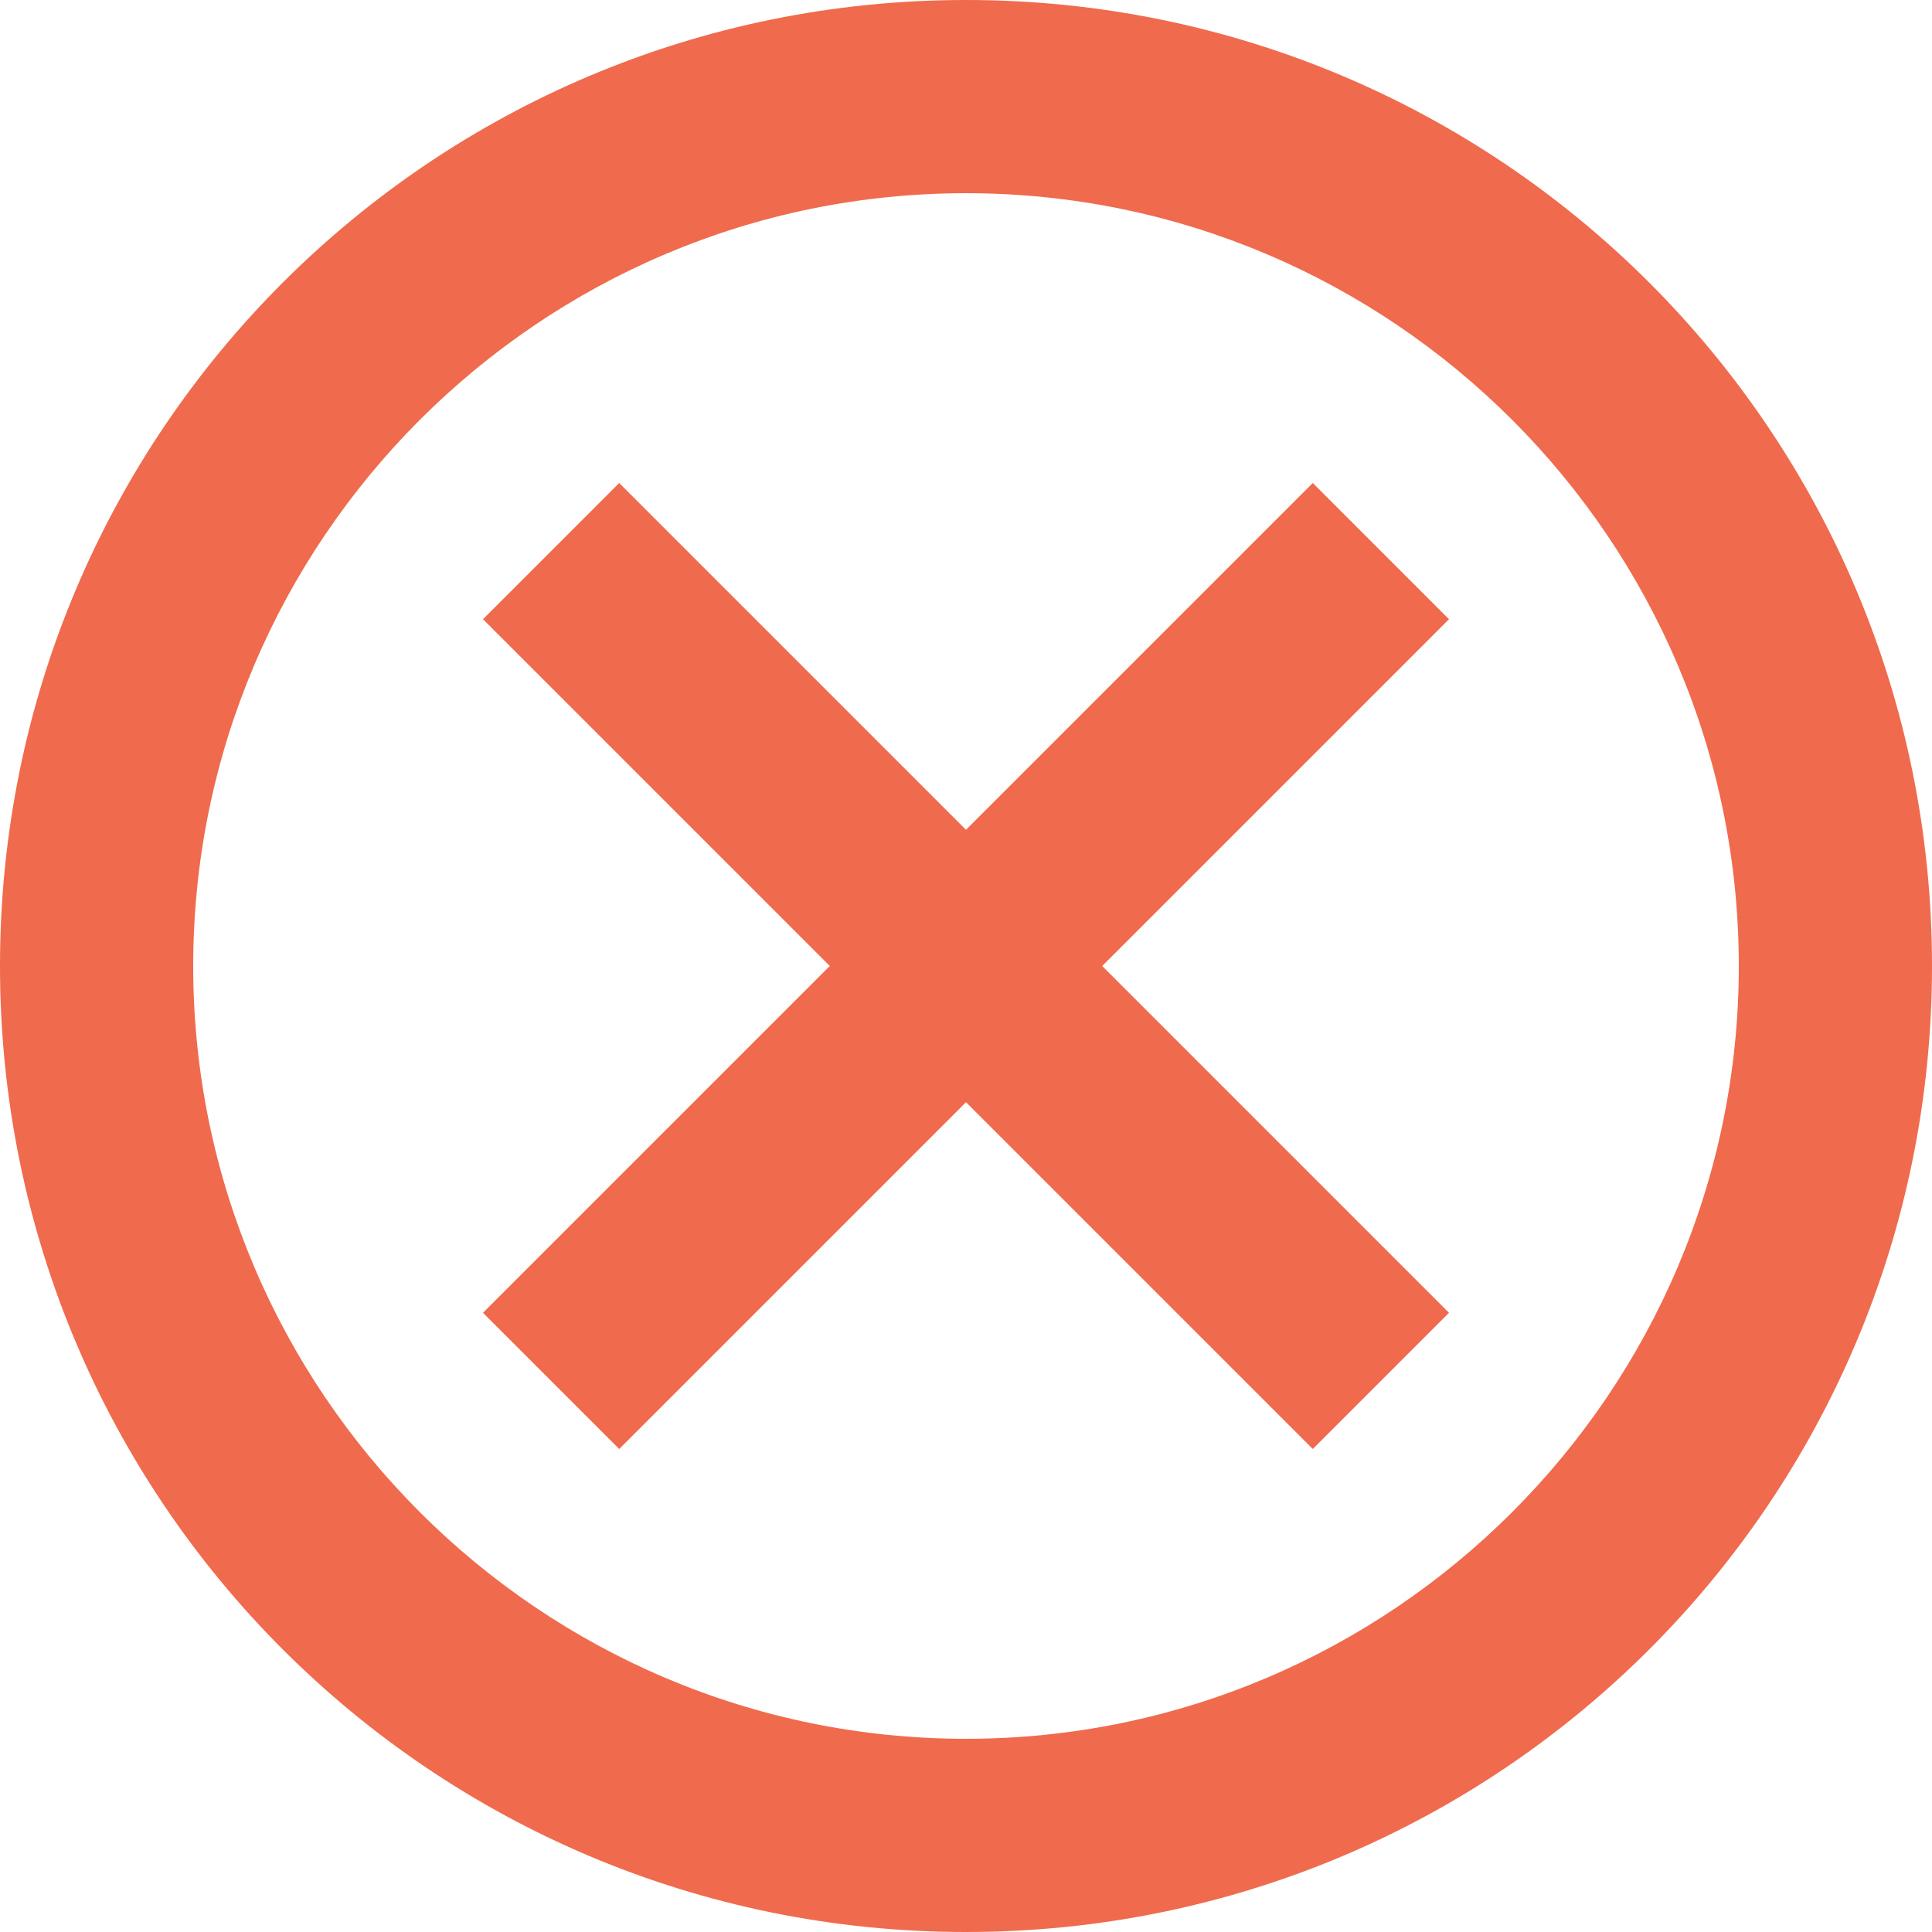
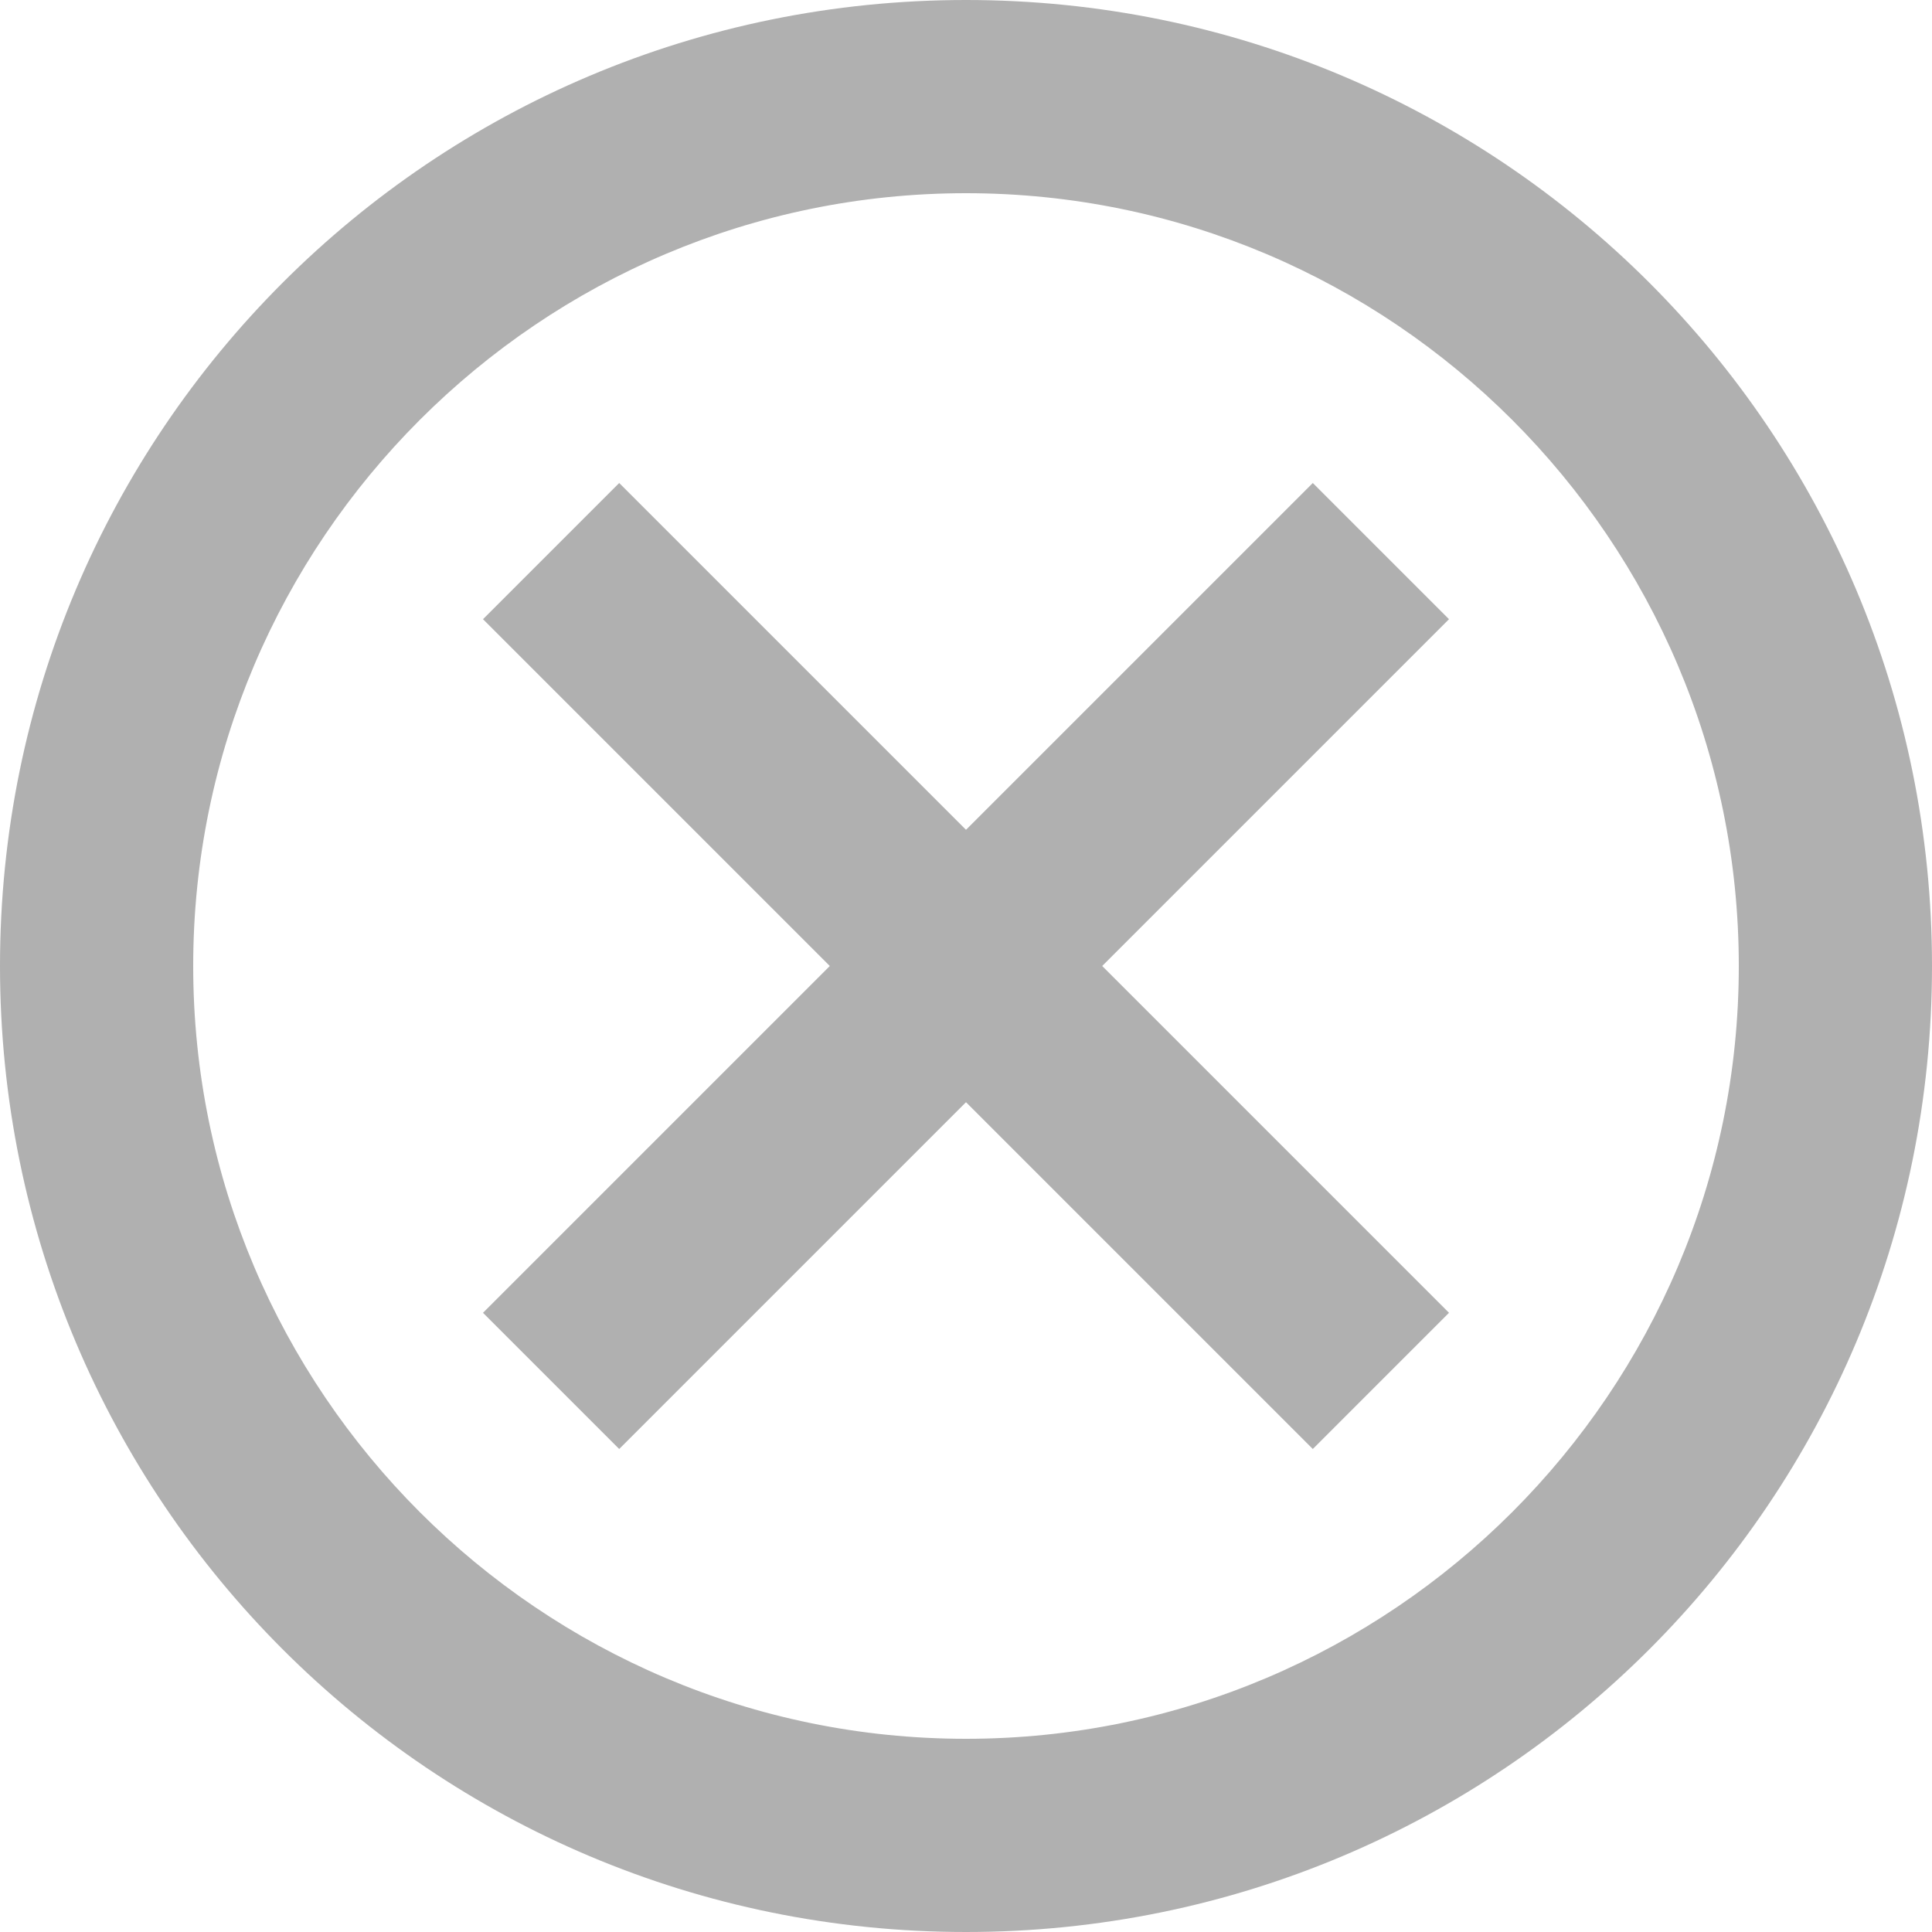
<svg xmlns="http://www.w3.org/2000/svg" width="12" height="12" viewBox="0 0 12 12" fill="none">
-   <path fill="#F06A4D" d="M6 0C2.682 0 0 2.682 0 6C0 9.318 2.682 12 6 12C9.318 12 12 9.318 12 6C12 2.682 9.318 0 6 0ZM6 10.8C3.354 10.8 1.2 8.646 1.2 6C1.2 3.354 3.354 1.2 6 1.2C8.646 1.2 10.8 3.354 10.8 6C10.8 8.646 8.646 10.8 6 10.8ZM8.154 3L6 5.154L3.846 3L3 3.846L5.154 6L3 8.154L3.846 9L6 6.846L8.154 9L9 8.154L6.846 6L9 3.846L8.154 3Z" />
+   <path fill="#B0B0B0" d="M6 0C2.682 0 0 2.682 0 6C0 9.318 2.682 12 6 12C9.318 12 12 9.318 12 6C12 2.682 9.318 0 6 0ZM6 10.8C3.354 10.8 1.2 8.646 1.2 6C1.2 3.354 3.354 1.2 6 1.2C8.646 1.2 10.8 3.354 10.8 6C10.8 8.646 8.646 10.8 6 10.8ZM8.154 3L6 5.154L3.846 3L3 3.846L5.154 6L3 8.154L3.846 9L6 6.846L8.154 9L9 8.154L6.846 6L9 3.846L8.154 3Z" />
</svg>
